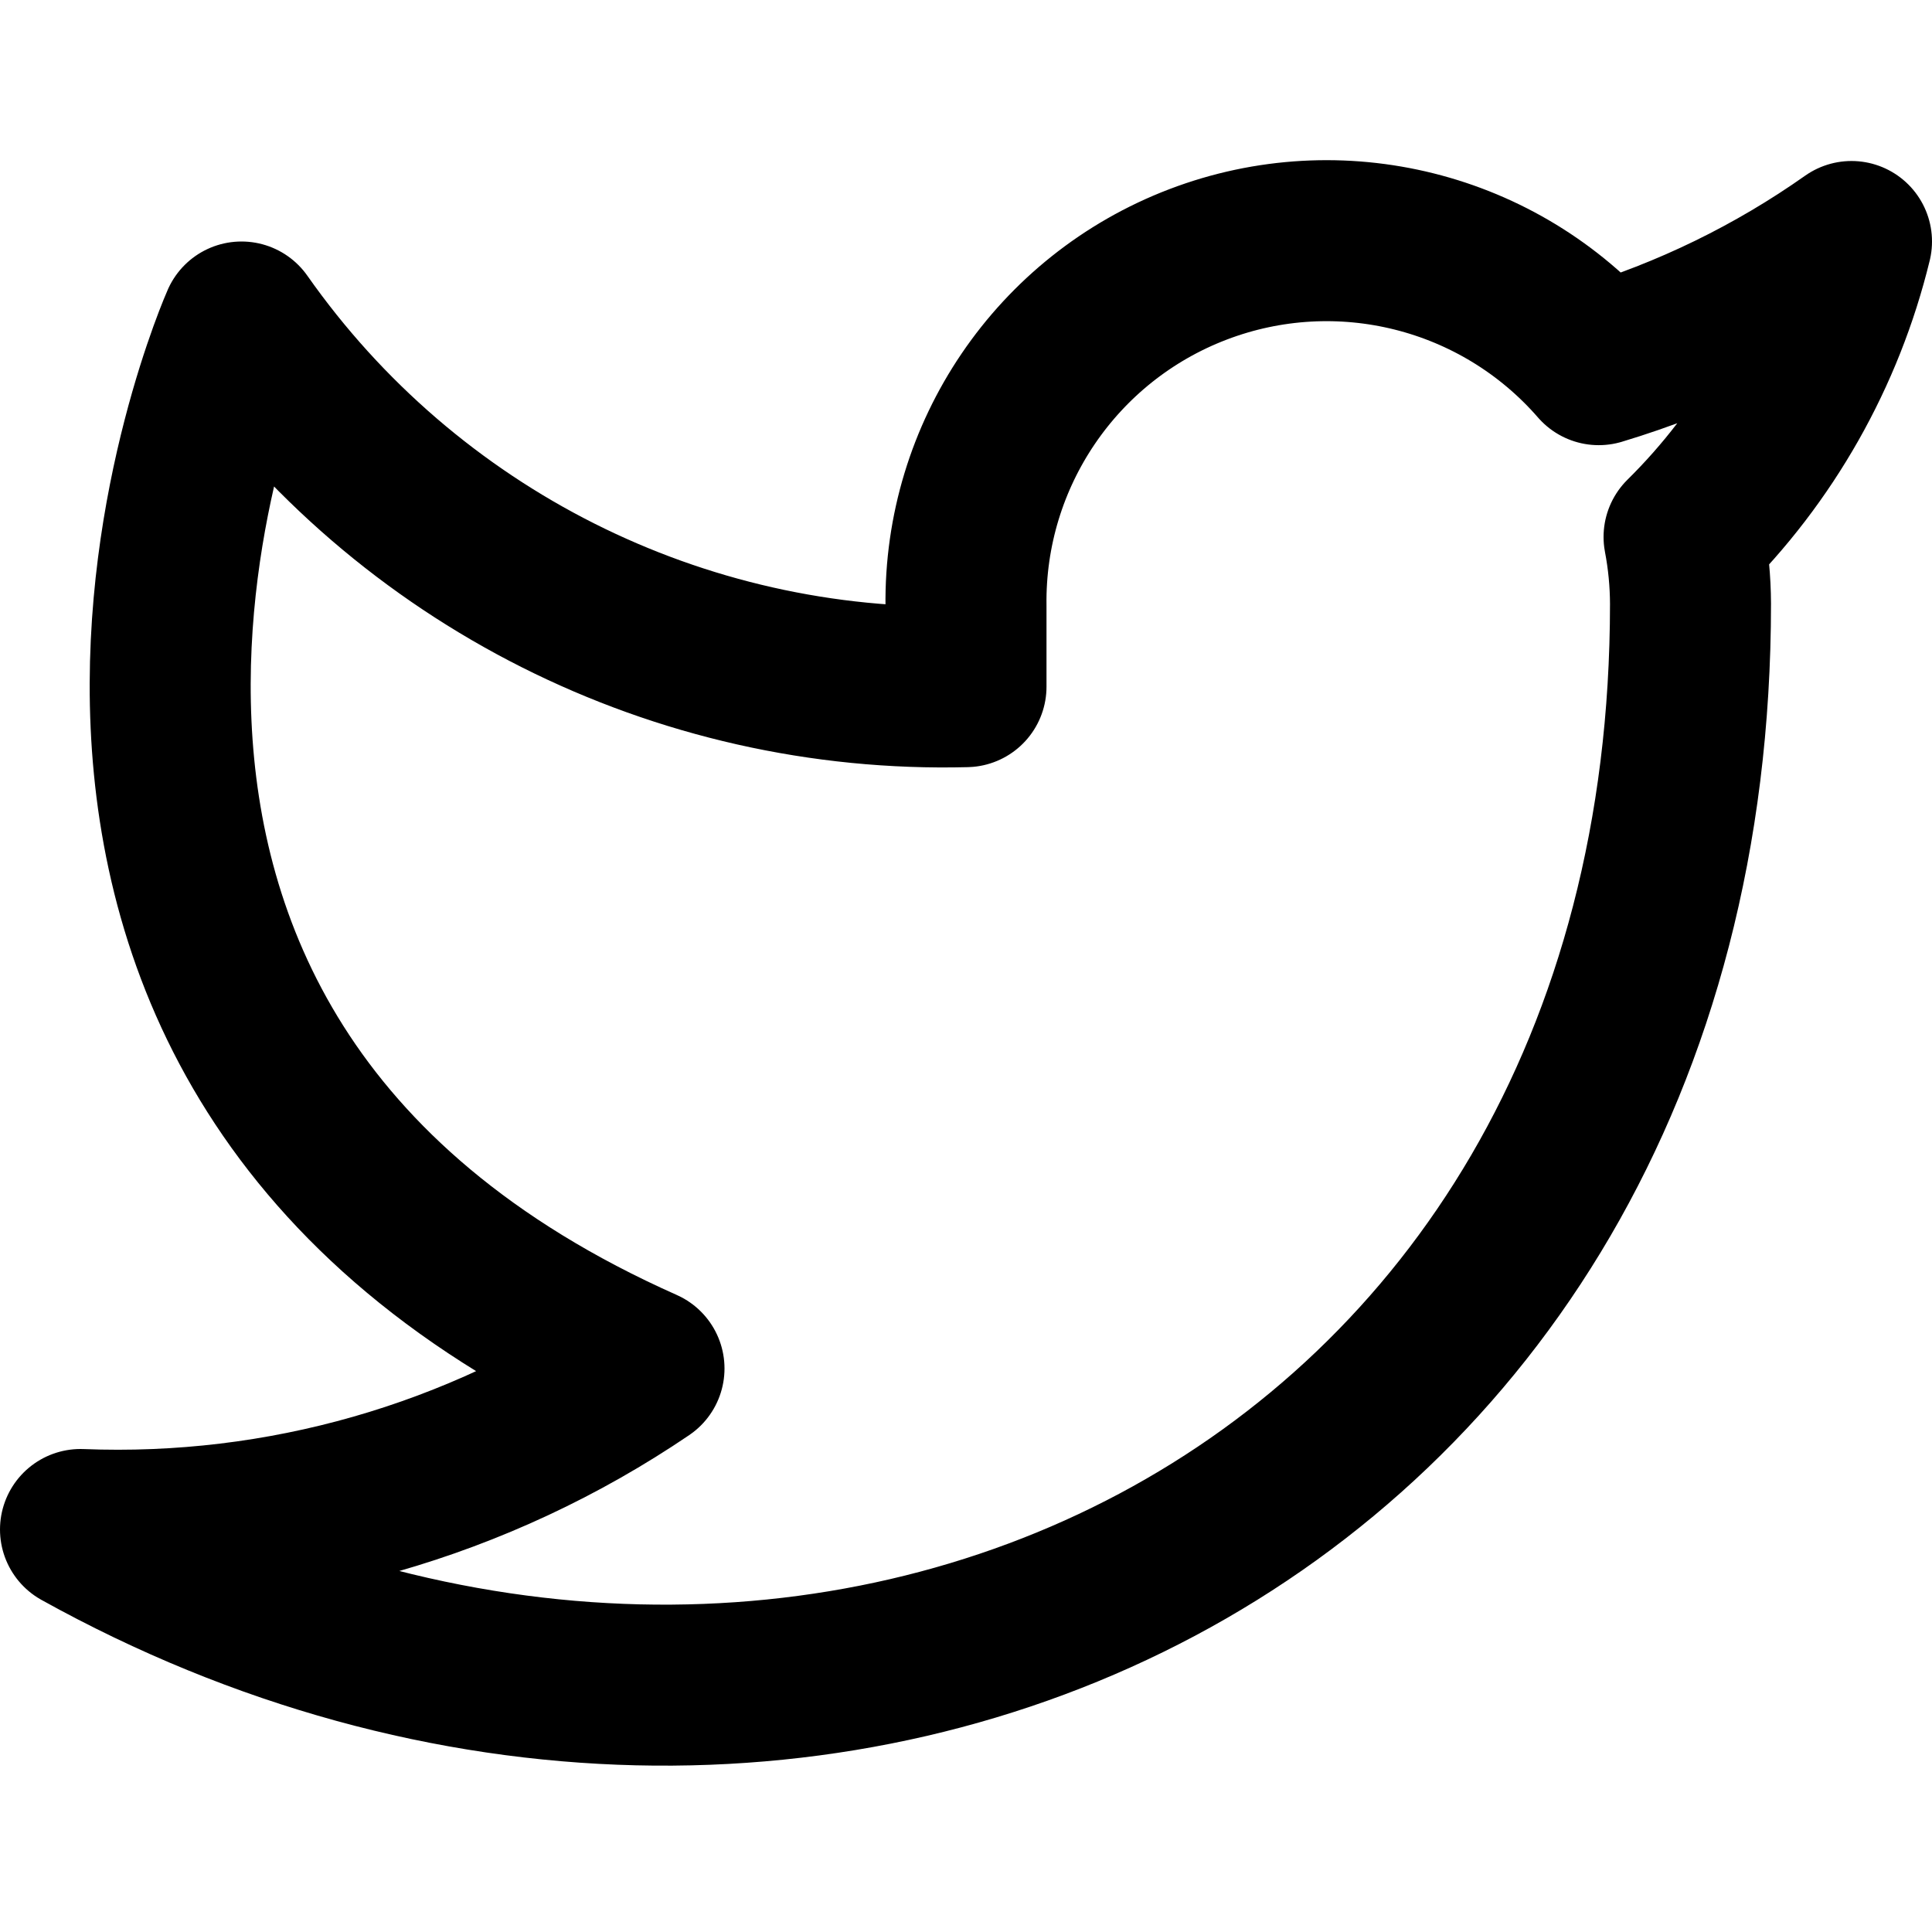
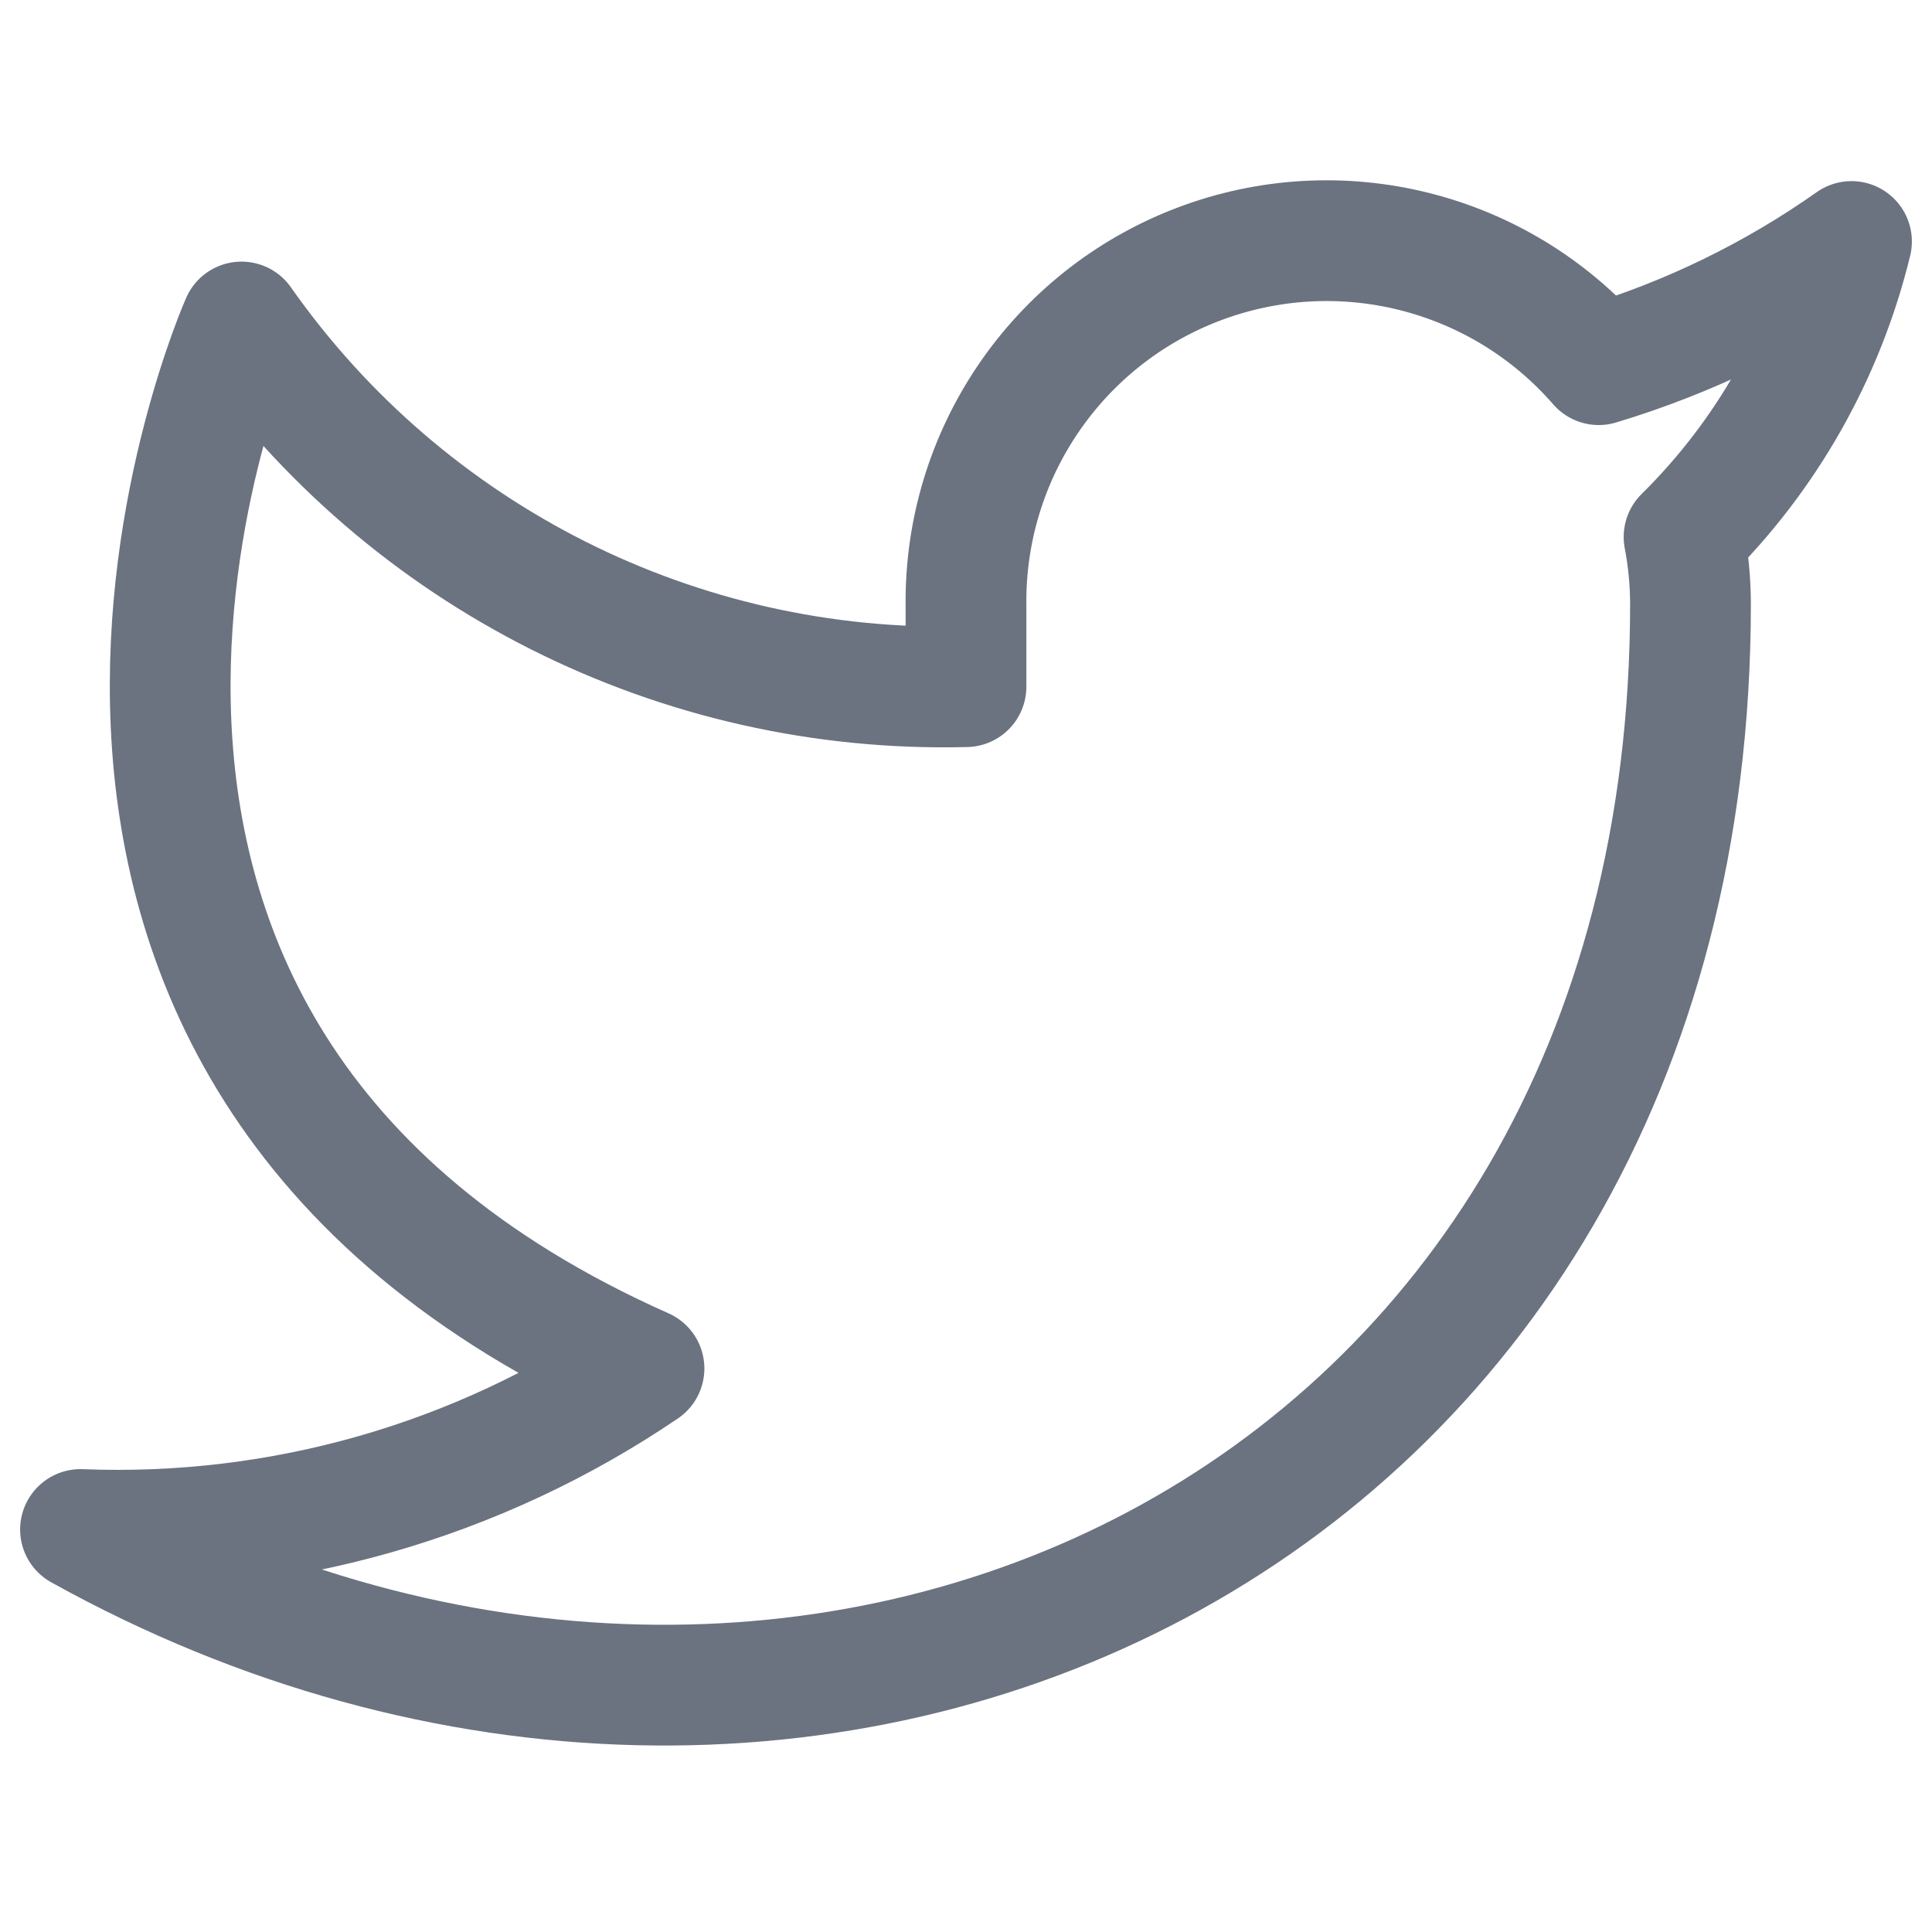
- <svg xmlns="http://www.w3.org/2000/svg" width="24" height="24" viewBox="0 0 24 24" fill="none" stroke="currentColor" stroke-width="2" stroke-linecap="round" stroke-linejoin="round" class="feather feather-twitter">
+ <svg xmlns="http://www.w3.org/2000/svg" width="32" height="32" viewBox="0 0 24 24" fill="none" stroke="#6B7280" stroke-width="1.5" stroke-linecap="round" stroke-linejoin="round" class="feather feather-twitter">
  <path d="M23 3a10.9 10.9 0 0 1-3.14 1.53 4.48 4.48 0 0 0-7.86 3v1A10.66 10.66 0 0 1 3 4s-4 9 5 13a11.64 11.64 0 0 1-7 2c9 5 20 0 20-11.5a4.5 4.5 0 0 0-.08-.83A7.72 7.72 0 0 0 23 3z" />
</svg>
